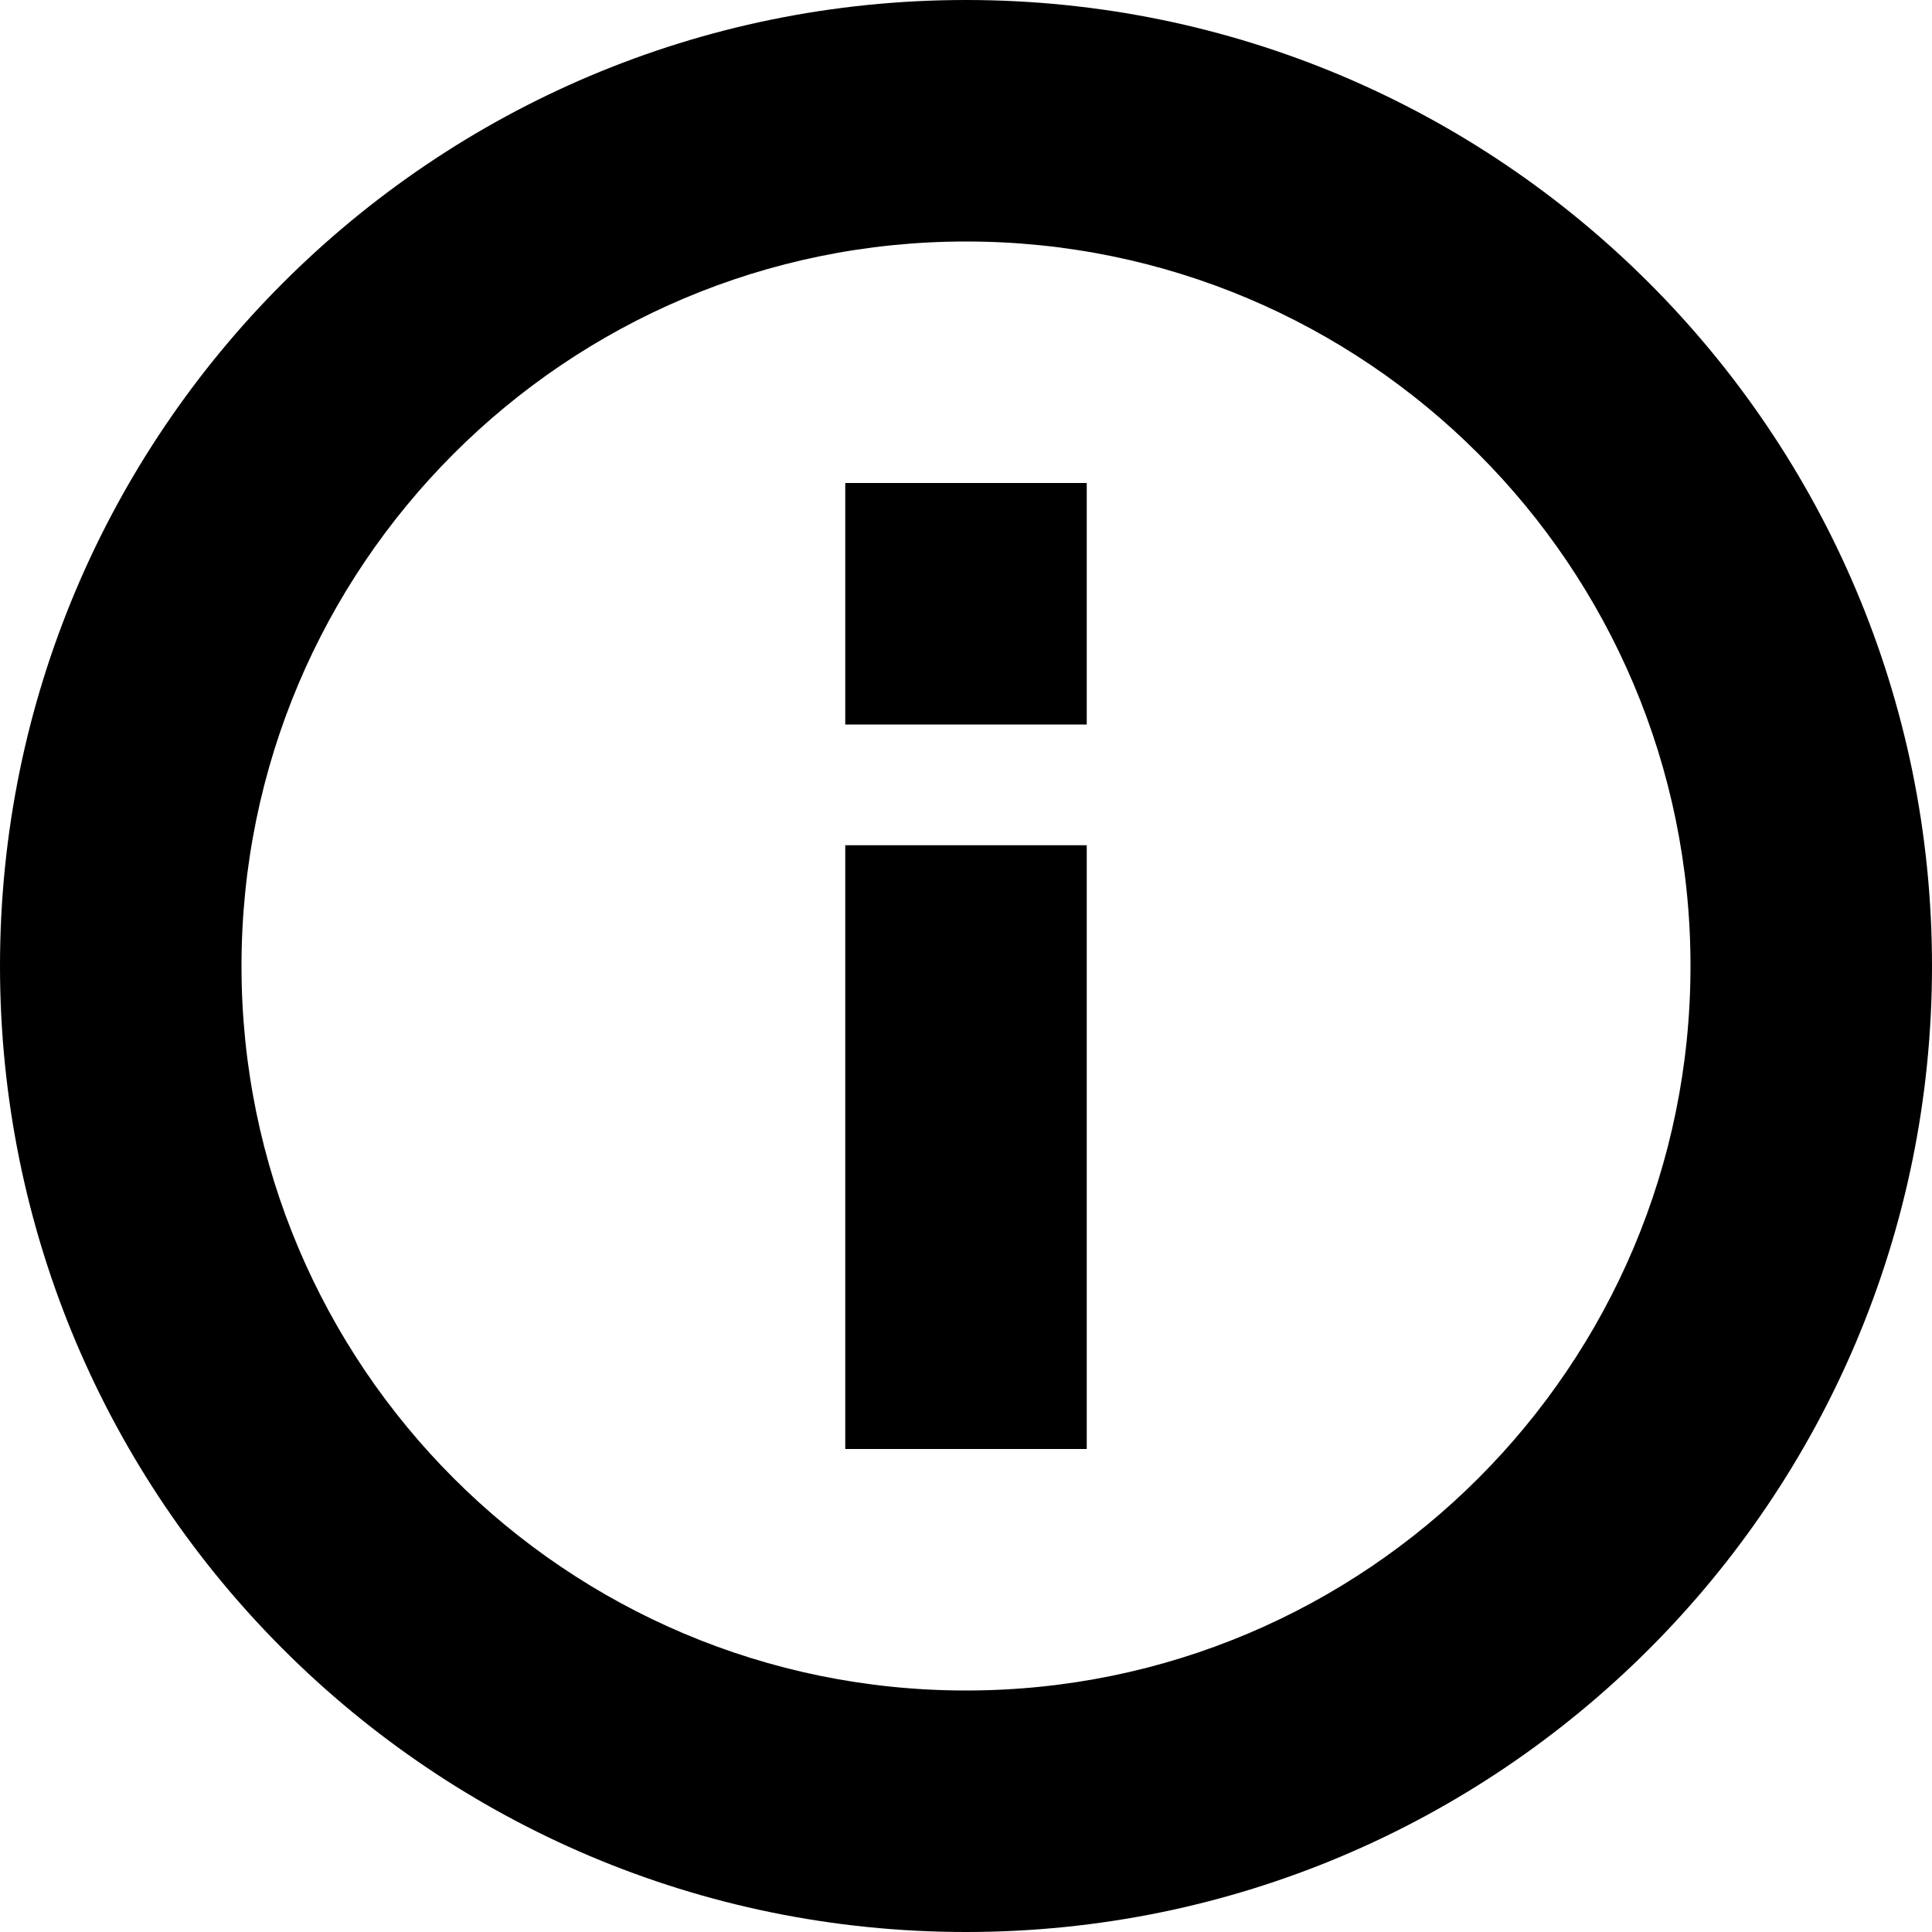
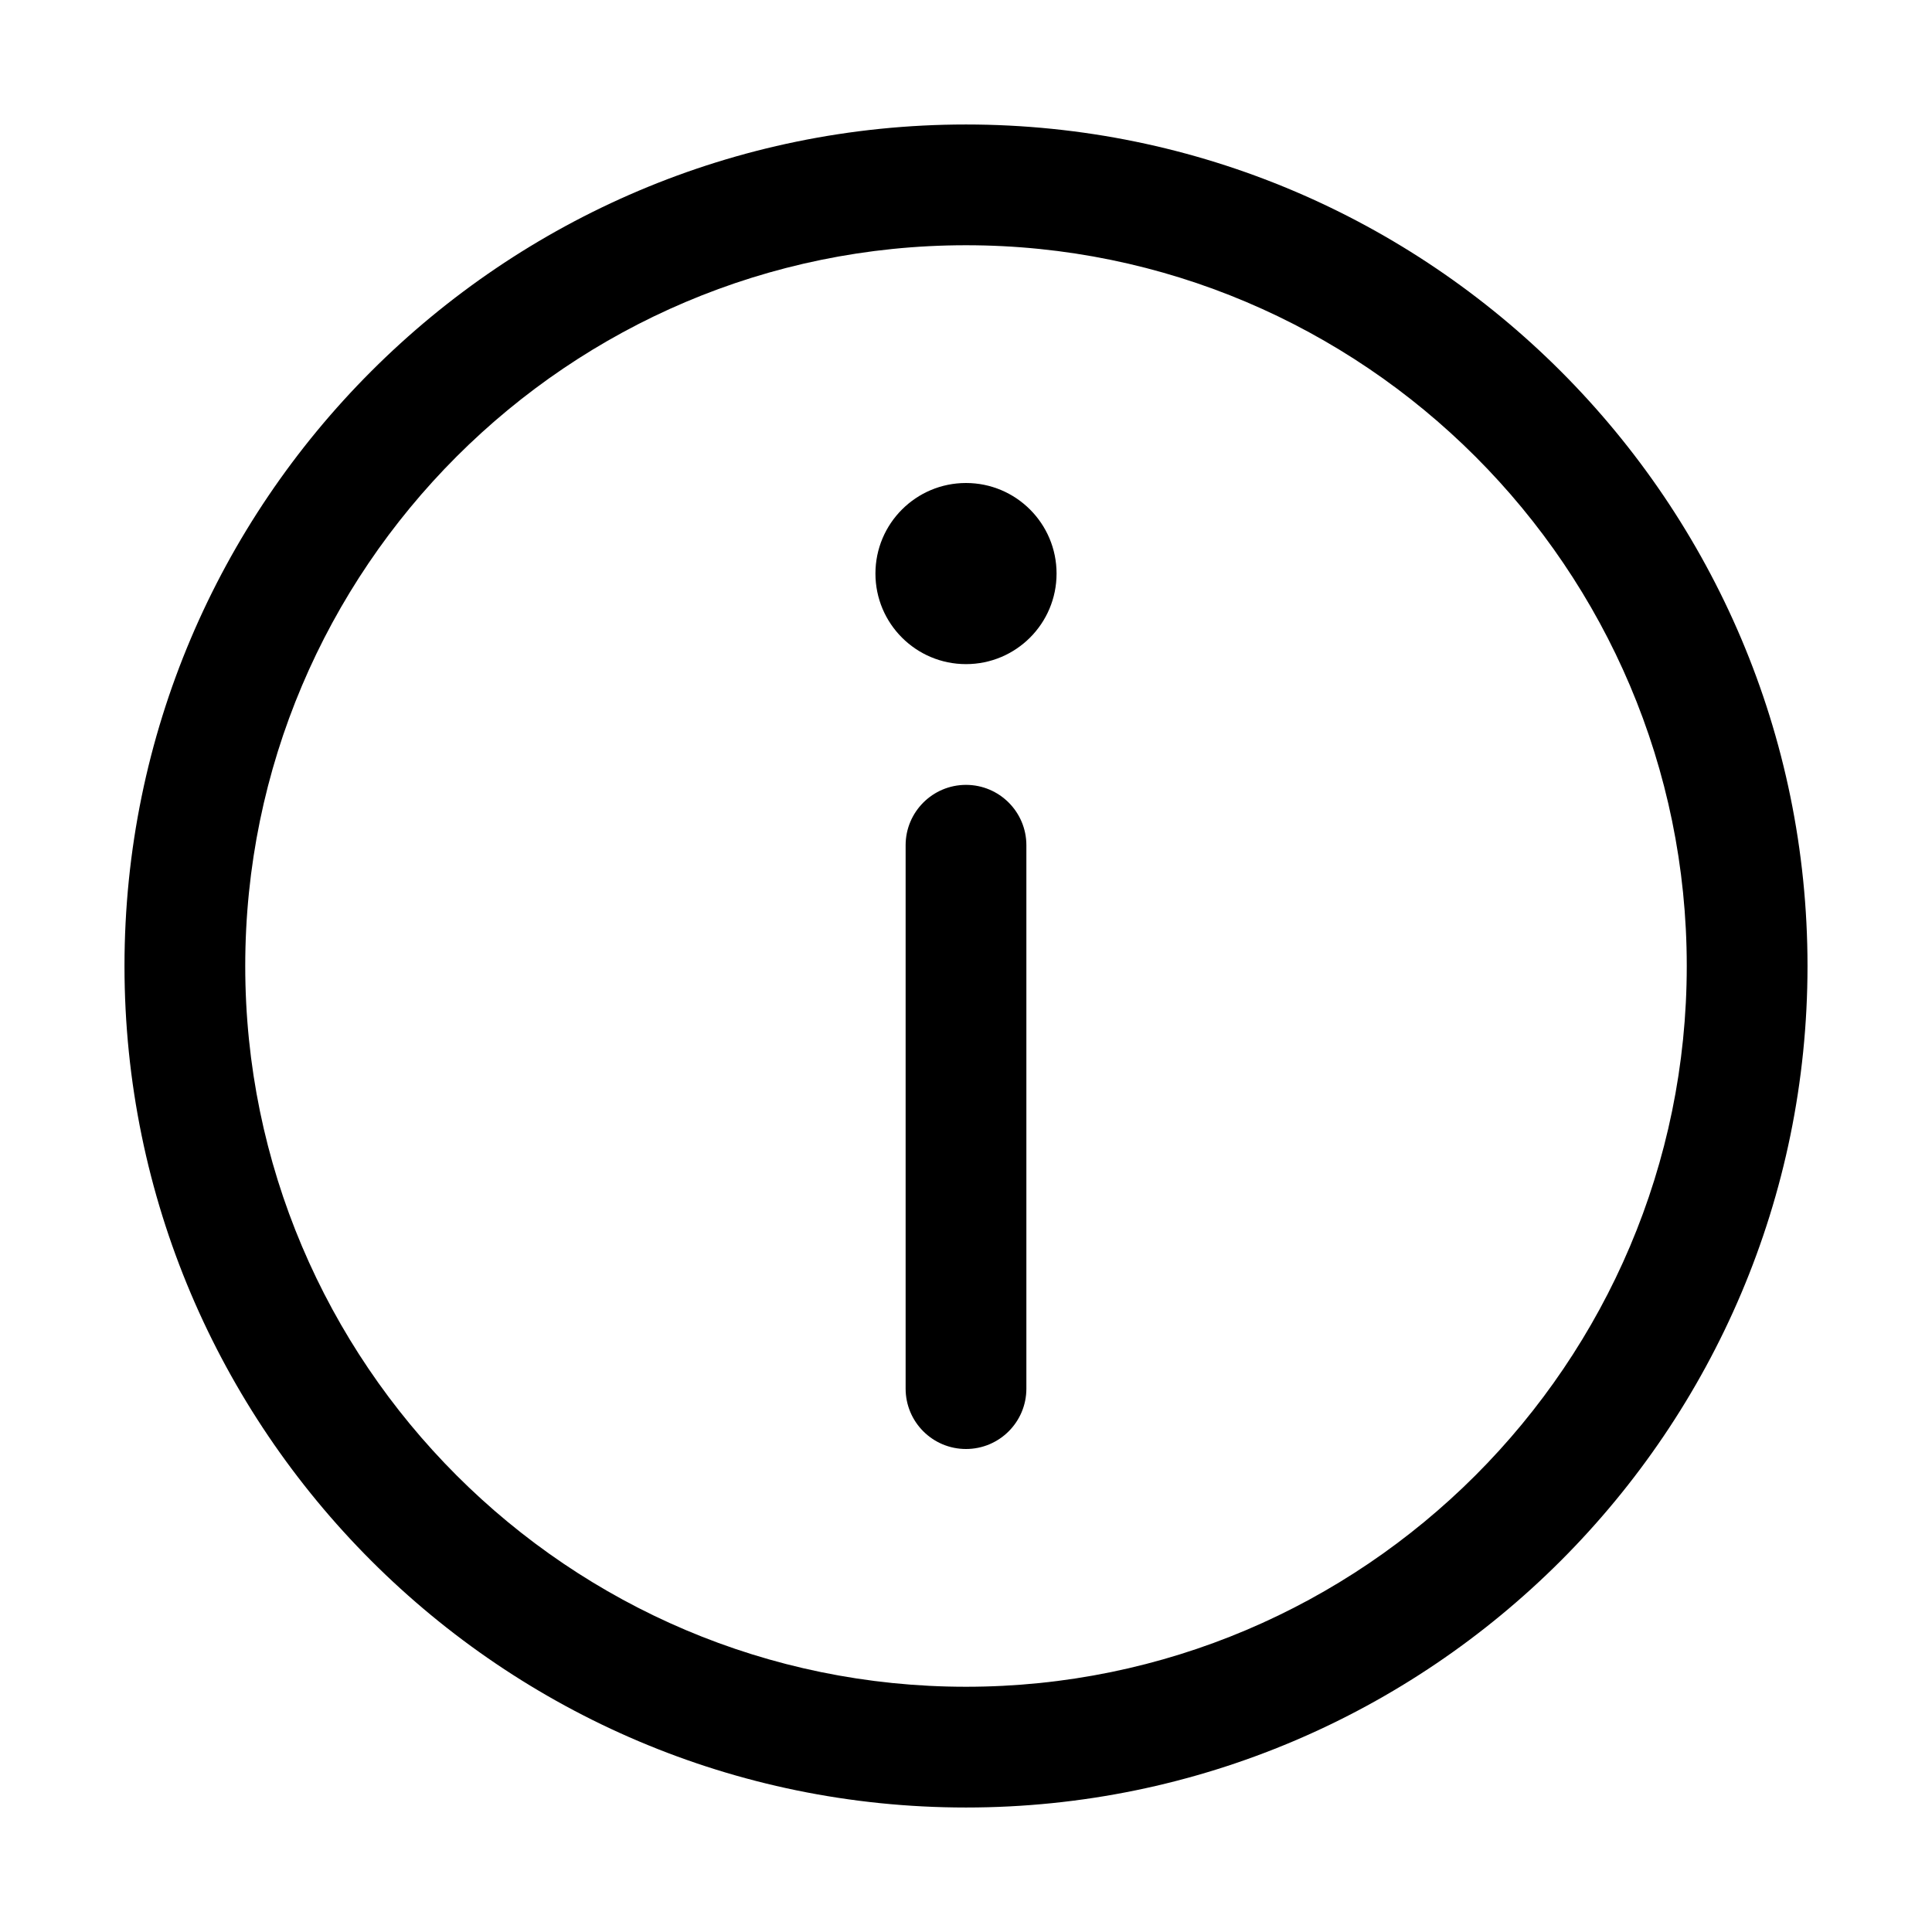
- <svg xmlns="http://www.w3.org/2000/svg" t="1660529805499" class="icon" viewBox="0 0 1024 1024" version="1.1" p-id="3190" width="200" height="200">
-   <defs>
-     <style type="text/css">@font-face { font-family: "Leelawadee UI Web"; src: url("https://static2.sharepointonline.com/files/fabric/assets/fonts/leelawadeeui-thai/leelawadeeui-light.woff2") format("woff2"), url("https://static2.sharepointonline.com/files/fabric/assets/fonts/leelawadeeui-thai/leelawadeeui-light.woff") format("woff"); font-weight: 100; font-style: normal; font-display: swap; }
- @font-face { font-family: "Leelawadee UI Web"; src: url("https://static2.sharepointonline.com/files/fabric/assets/fonts/leelawadeeui-thai/leelawadeeui-semilight.woff2") format("woff2"), url("https://static2.sharepointonline.com/files/fabric/assets/fonts/leelawadeeui-thai/leelawadeeui-semilight.woff") format("woff"); font-weight: 300; font-style: normal; font-display: swap; }
- @font-face { font-family: "Leelawadee UI Web"; src: url("https://static2.sharepointonline.com/files/fabric/assets/fonts/leelawadeeui-thai/leelawadeeui-regular.woff2") format("woff2"), url("https://static2.sharepointonline.com/files/fabric/assets/fonts/leelawadeeui-thai/leelawadeeui-regular.woff") format("woff"); font-weight: 400; font-style: normal; font-display: swap; }
- @font-face { font-family: "Leelawadee UI Web"; src: url("https://static2.sharepointonline.com/files/fabric/assets/fonts/leelawadeeui-thai/leelawadeeui-semibold.woff2") format("woff2"), url("https://static2.sharepointonline.com/files/fabric/assets/fonts/leelawadeeui-thai/leelawadeeui-semibold.woff") format("woff"); font-weight: 600; font-style: normal; font-display: swap; }
- @font-face { font-family: "Leelawadee UI Web"; src: url("https://static2.sharepointonline.com/files/fabric/assets/fonts/leelawadeeui-thai/leelawadeeui-bold.woff2") format("woff2"), url("https://static2.sharepointonline.com/files/fabric/assets/fonts/leelawadeeui-thai/leelawadeeui-bold.woff") format("woff"); font-weight: 700; font-style: normal; font-display: swap; }
- @font-face { font-family: "Segoe UI Web (Arabic)"; src: url("https://static2.sharepointonline.com/files/fabric/assets/fonts/segoeui-arabic/segoeui-light.woff2") format("woff2"), url("https://static2.sharepointonline.com/files/fabric/assets/fonts/segoeui-arabic/segoeui-light.woff") format("woff"); font-weight: 100; font-style: normal; font-display: swap; }
- @font-face { font-family: "Segoe UI Web (Arabic)"; src: url("https://static2.sharepointonline.com/files/fabric/assets/fonts/segoeui-arabic/segoeui-semilight.woff2") format("woff2"), url("https://static2.sharepointonline.com/files/fabric/assets/fonts/segoeui-arabic/segoeui-semilight.woff") format("woff"); font-weight: 300; font-style: normal; font-display: swap; }
- @font-face { font-family: "Segoe UI Web (Arabic)"; src: url("https://static2.sharepointonline.com/files/fabric/assets/fonts/segoeui-arabic/segoeui-regular.woff2") format("woff2"), url("https://static2.sharepointonline.com/files/fabric/assets/fonts/segoeui-arabic/segoeui-regular.woff") format("woff"); font-weight: 400; font-style: normal; font-display: swap; }
- @font-face { font-family: "Segoe UI Web (Arabic)"; src: url("https://static2.sharepointonline.com/files/fabric/assets/fonts/segoeui-arabic/segoeui-semibold.woff2") format("woff2"), url("https://static2.sharepointonline.com/files/fabric/assets/fonts/segoeui-arabic/segoeui-semibold.woff") format("woff"); font-weight: 600; font-style: normal; font-display: swap; }
- @font-face { font-family: "Segoe UI Web (Arabic)"; src: url("https://static2.sharepointonline.com/files/fabric/assets/fonts/segoeui-arabic/segoeui-bold.woff2") format("woff2"), url("https://static2.sharepointonline.com/files/fabric/assets/fonts/segoeui-arabic/segoeui-bold.woff") format("woff"); font-weight: 700; font-style: normal; font-display: swap; }
- @font-face { font-family: "Segoe UI Web (Cyrillic)"; src: url("https://static2.sharepointonline.com/files/fabric/assets/fonts/segoeui-cyrillic/segoeui-light.woff2") format("woff2"), url("https://static2.sharepointonline.com/files/fabric/assets/fonts/segoeui-cyrillic/segoeui-light.woff") format("woff"); font-weight: 100; font-style: normal; font-display: swap; }
- @font-face { font-family: "Segoe UI Web (Cyrillic)"; src: url("https://static2.sharepointonline.com/files/fabric/assets/fonts/segoeui-cyrillic/segoeui-semilight.woff2") format("woff2"), url("https://static2.sharepointonline.com/files/fabric/assets/fonts/segoeui-cyrillic/segoeui-semilight.woff") format("woff"); font-weight: 300; font-style: normal; font-display: swap; }
- @font-face { font-family: "Segoe UI Web (Cyrillic)"; src: url("https://static2.sharepointonline.com/files/fabric/assets/fonts/segoeui-cyrillic/segoeui-regular.woff2") format("woff2"), url("https://static2.sharepointonline.com/files/fabric/assets/fonts/segoeui-cyrillic/segoeui-regular.woff") format("woff"); font-weight: 400; font-style: normal; font-display: swap; }
- @font-face { font-family: "Segoe UI Web (Cyrillic)"; src: url("https://static2.sharepointonline.com/files/fabric/assets/fonts/segoeui-cyrillic/segoeui-semibold.woff2") format("woff2"), url("https://static2.sharepointonline.com/files/fabric/assets/fonts/segoeui-cyrillic/segoeui-semibold.woff") format("woff"); font-weight: 600; font-style: normal; font-display: swap; }
- @font-face { font-family: "Segoe UI Web (Cyrillic)"; src: url("https://static2.sharepointonline.com/files/fabric/assets/fonts/segoeui-cyrillic/segoeui-bold.woff2") format("woff2"), url("https://static2.sharepointonline.com/files/fabric/assets/fonts/segoeui-cyrillic/segoeui-bold.woff") format("woff"); font-weight: 700; font-style: normal; font-display: swap; }
- @font-face { font-family: "Segoe UI Web (East European)"; src: url("https://static2.sharepointonline.com/files/fabric/assets/fonts/segoeui-easteuropean/segoeui-light.woff2") format("woff2"), url("https://static2.sharepointonline.com/files/fabric/assets/fonts/segoeui-easteuropean/segoeui-light.woff") format("woff"); font-weight: 100; font-style: normal; font-display: swap; }
- @font-face { font-family: "Segoe UI Web (East European)"; src: url("https://static2.sharepointonline.com/files/fabric/assets/fonts/segoeui-easteuropean/segoeui-semilight.woff2") format("woff2"), url("https://static2.sharepointonline.com/files/fabric/assets/fonts/segoeui-easteuropean/segoeui-semilight.woff") format("woff"); font-weight: 300; font-style: normal; font-display: swap; }
- @font-face { font-family: "Segoe UI Web (East European)"; src: url("https://static2.sharepointonline.com/files/fabric/assets/fonts/segoeui-easteuropean/segoeui-regular.woff2") format("woff2"), url("https://static2.sharepointonline.com/files/fabric/assets/fonts/segoeui-easteuropean/segoeui-regular.woff") format("woff"); font-weight: 400; font-style: normal; font-display: swap; }
- @font-face { font-family: "Segoe UI Web (East European)"; src: url("https://static2.sharepointonline.com/files/fabric/assets/fonts/segoeui-easteuropean/segoeui-semibold.woff2") format("woff2"), url("https://static2.sharepointonline.com/files/fabric/assets/fonts/segoeui-easteuropean/segoeui-semibold.woff") format("woff"); font-weight: 600; font-style: normal; font-display: swap; }
- @font-face { font-family: "Segoe UI Web (East European)"; src: url("https://static2.sharepointonline.com/files/fabric/assets/fonts/segoeui-easteuropean/segoeui-bold.woff2") format("woff2"), url("https://static2.sharepointonline.com/files/fabric/assets/fonts/segoeui-easteuropean/segoeui-bold.woff") format("woff"); font-weight: 700; font-style: normal; font-display: swap; }
- @font-face { font-family: "Segoe UI Web (Greek)"; src: url("https://static2.sharepointonline.com/files/fabric/assets/fonts/segoeui-greek/segoeui-light.woff2") format("woff2"), url("https://static2.sharepointonline.com/files/fabric/assets/fonts/segoeui-greek/segoeui-light.woff") format("woff"); font-weight: 100; font-style: normal; font-display: swap; }
- @font-face { font-family: "Segoe UI Web (Greek)"; src: url("https://static2.sharepointonline.com/files/fabric/assets/fonts/segoeui-greek/segoeui-semilight.woff2") format("woff2"), url("https://static2.sharepointonline.com/files/fabric/assets/fonts/segoeui-greek/segoeui-semilight.woff") format("woff"); font-weight: 300; font-style: normal; font-display: swap; }
- @font-face { font-family: "Segoe UI Web (Greek)"; src: url("https://static2.sharepointonline.com/files/fabric/assets/fonts/segoeui-greek/segoeui-regular.woff2") format("woff2"), url("https://static2.sharepointonline.com/files/fabric/assets/fonts/segoeui-greek/segoeui-regular.woff") format("woff"); font-weight: 400; font-style: normal; font-display: swap; }
- @font-face { font-family: "Segoe UI Web (Greek)"; src: url("https://static2.sharepointonline.com/files/fabric/assets/fonts/segoeui-greek/segoeui-semibold.woff2") format("woff2"), url("https://static2.sharepointonline.com/files/fabric/assets/fonts/segoeui-greek/segoeui-semibold.woff") format("woff"); font-weight: 600; font-style: normal; font-display: swap; }
- @font-face { font-family: "Segoe UI Web (Greek)"; src: url("https://static2.sharepointonline.com/files/fabric/assets/fonts/segoeui-greek/segoeui-bold.woff2") format("woff2"), url("https://static2.sharepointonline.com/files/fabric/assets/fonts/segoeui-greek/segoeui-bold.woff") format("woff"); font-weight: 700; font-style: normal; font-display: swap; }
- @font-face { font-family: "Segoe UI Web (Hebrew)"; src: url("https://static2.sharepointonline.com/files/fabric/assets/fonts/segoeui-hebrew/segoeui-light.woff2") format("woff2"), url("https://static2.sharepointonline.com/files/fabric/assets/fonts/segoeui-hebrew/segoeui-light.woff") format("woff"); font-weight: 100; font-style: normal; font-display: swap; }
- @font-face { font-family: "Segoe UI Web (Hebrew)"; src: url("https://static2.sharepointonline.com/files/fabric/assets/fonts/segoeui-hebrew/segoeui-semilight.woff2") format("woff2"), url("https://static2.sharepointonline.com/files/fabric/assets/fonts/segoeui-hebrew/segoeui-semilight.woff") format("woff"); font-weight: 300; font-style: normal; font-display: swap; }
- @font-face { font-family: "Segoe UI Web (Hebrew)"; src: url("https://static2.sharepointonline.com/files/fabric/assets/fonts/segoeui-hebrew/segoeui-regular.woff2") format("woff2"), url("https://static2.sharepointonline.com/files/fabric/assets/fonts/segoeui-hebrew/segoeui-regular.woff") format("woff"); font-weight: 400; font-style: normal; font-display: swap; }
- @font-face { font-family: "Segoe UI Web (Hebrew)"; src: url("https://static2.sharepointonline.com/files/fabric/assets/fonts/segoeui-hebrew/segoeui-semibold.woff2") format("woff2"), url("https://static2.sharepointonline.com/files/fabric/assets/fonts/segoeui-hebrew/segoeui-semibold.woff") format("woff"); font-weight: 600; font-style: normal; font-display: swap; }
- @font-face { font-family: "Segoe UI Web (Hebrew)"; src: url("https://static2.sharepointonline.com/files/fabric/assets/fonts/segoeui-hebrew/segoeui-bold.woff2") format("woff2"), url("https://static2.sharepointonline.com/files/fabric/assets/fonts/segoeui-hebrew/segoeui-bold.woff") format("woff"); font-weight: 700; font-style: normal; font-display: swap; }
- @font-face { font-family: "Segoe UI Web (Vietnamese)"; src: url("https://static2.sharepointonline.com/files/fabric/assets/fonts/segoeui-vietnamese/segoeui-light.woff2") format("woff2"), url("https://static2.sharepointonline.com/files/fabric/assets/fonts/segoeui-vietnamese/segoeui-light.woff") format("woff"); font-weight: 100; font-style: normal; font-display: swap; }
- @font-face { font-family: "Segoe UI Web (Vietnamese)"; src: url("https://static2.sharepointonline.com/files/fabric/assets/fonts/segoeui-vietnamese/segoeui-semilight.woff2") format("woff2"), url("https://static2.sharepointonline.com/files/fabric/assets/fonts/segoeui-vietnamese/segoeui-semilight.woff") format("woff"); font-weight: 300; font-style: normal; font-display: swap; }
- @font-face { font-family: "Segoe UI Web (Vietnamese)"; src: url("https://static2.sharepointonline.com/files/fabric/assets/fonts/segoeui-vietnamese/segoeui-regular.woff2") format("woff2"), url("https://static2.sharepointonline.com/files/fabric/assets/fonts/segoeui-vietnamese/segoeui-regular.woff") format("woff"); font-weight: 400; font-style: normal; font-display: swap; }
- @font-face { font-family: "Segoe UI Web (Vietnamese)"; src: url("https://static2.sharepointonline.com/files/fabric/assets/fonts/segoeui-vietnamese/segoeui-semibold.woff2") format("woff2"), url("https://static2.sharepointonline.com/files/fabric/assets/fonts/segoeui-vietnamese/segoeui-semibold.woff") format("woff"); font-weight: 600; font-style: normal; font-display: swap; }
- @font-face { font-family: "Segoe UI Web (Vietnamese)"; src: url("https://static2.sharepointonline.com/files/fabric/assets/fonts/segoeui-vietnamese/segoeui-bold.woff2") format("woff2"), url("https://static2.sharepointonline.com/files/fabric/assets/fonts/segoeui-vietnamese/segoeui-bold.woff") format("woff"); font-weight: 700; font-style: normal; font-display: swap; }
- @font-face { font-family: "Segoe UI Web (West European)"; src: local("Segoe UI Light"), url("https://static2.sharepointonline.com/files/fabric/assets/fonts/segoeui-westeuropean/segoeui-light.woff2") format("woff2"), url("https://static2.sharepointonline.com/files/fabric/assets/fonts/segoeui-westeuropean/segoeui-light.woff") format("woff"); font-weight: 100; font-style: normal; font-display: swap; }
- @font-face { font-family: "Segoe UI Web (West European)"; src: local("Segoe UI SemiLight"), url("https://static2.sharepointonline.com/files/fabric/assets/fonts/segoeui-westeuropean/segoeui-semilight.woff2") format("woff2"), url("https://static2.sharepointonline.com/files/fabric/assets/fonts/segoeui-westeuropean/segoeui-semilight.woff") format("woff"); font-weight: 300; font-style: normal; font-display: swap; }
- @font-face { font-family: "Segoe UI Web (West European)"; src: local("Segoe UI"), url("https://static2.sharepointonline.com/files/fabric/assets/fonts/segoeui-westeuropean/segoeui-regular.woff2") format("woff2"), url("https://static2.sharepointonline.com/files/fabric/assets/fonts/segoeui-westeuropean/segoeui-regular.woff") format("woff"); font-weight: 400; font-style: normal; font-display: swap; }
- @font-face { font-family: "Segoe UI Web (West European)"; src: local("Segoe UI SemiBold"), url("https://static2.sharepointonline.com/files/fabric/assets/fonts/segoeui-westeuropean/segoeui-semibold.woff2") format("woff2"), url("https://static2.sharepointonline.com/files/fabric/assets/fonts/segoeui-westeuropean/segoeui-semibold.woff") format("woff"); font-weight: 600; font-style: normal; font-display: swap; }
- @font-face { font-family: "Segoe UI Web (West European)"; src: local("Segoe UI Bold"), url("https://static2.sharepointonline.com/files/fabric/assets/fonts/segoeui-westeuropean/segoeui-bold.woff2") format("woff2"), url("https://static2.sharepointonline.com/files/fabric/assets/fonts/segoeui-westeuropean/segoeui-bold.woff") format("woff"); font-weight: 700; font-style: normal; font-display: swap; }
- @font-face { src: url("https://static2.sharepointonline.com/files/fabric/assets/fonts/selawik/selawik-light.woff2") format("woff2"), url("https://static2.sharepointonline.com/files/fabric/assets/fonts/selawik/selawik-light.woff") format("woff"); font-weight: 100; font-style: normal; font-display: swap; }
- @font-face { src: url("https://static2.sharepointonline.com/files/fabric/assets/fonts/selawik/selawik-semilight.woff2") format("woff2"), url("https://static2.sharepointonline.com/files/fabric/assets/fonts/selawik/selawik-semilight.woff") format("woff"); font-weight: 300; font-style: normal; font-display: swap; }
- @font-face { src: url("https://static2.sharepointonline.com/files/fabric/assets/fonts/selawik/selawik-regular.woff2") format("woff2"), url("https://static2.sharepointonline.com/files/fabric/assets/fonts/selawik/selawik-regular.woff") format("woff"); font-weight: 400; font-style: normal; font-display: swap; }
- @font-face { src: url("https://static2.sharepointonline.com/files/fabric/assets/fonts/selawik/selawik-semibold.woff2") format("woff2"), url("https://static2.sharepointonline.com/files/fabric/assets/fonts/selawik/selawik-semibold.woff") format("woff"); font-weight: 600; font-style: normal; font-display: swap; }
- @font-face { src: url("https://static2.sharepointonline.com/files/fabric/assets/fonts/selawik/selawik-bold.woff2") format("woff2"), url("https://static2.sharepointonline.com/files/fabric/assets/fonts/selawik/selawik-bold.woff") format("woff"); font-weight: 700; font-style: normal; font-display: swap; }
- @font-face { font-family: "Segoe UI Web (Armenian)"; src: url("https://static2.sharepointonline.com/files/fabric/assets/fonts/segoeui-armenian/segoeui-light.woff2") format("woff2"), url("https://static2.sharepointonline.com/files/fabric/assets/fonts/segoeui-armenian/segoeui-light.woff") format("woff"); font-weight: 100; font-style: normal; font-display: swap; }
- @font-face { font-family: "Segoe UI Web (Armenian)"; src: url("https://static2.sharepointonline.com/files/fabric/assets/fonts/segoeui-armenian/segoeui-semilight.woff2") format("woff2"), url("https://static2.sharepointonline.com/files/fabric/assets/fonts/segoeui-armenian/segoeui-semilight.woff") format("woff"); font-weight: 300; font-style: normal; font-display: swap; }
- @font-face { font-family: "Segoe UI Web (Armenian)"; src: url("https://static2.sharepointonline.com/files/fabric/assets/fonts/segoeui-armenian/segoeui-regular.woff2") format("woff2"), url("https://static2.sharepointonline.com/files/fabric/assets/fonts/segoeui-armenian/segoeui-regular.woff") format("woff"); font-weight: 400; font-style: normal; font-display: swap; }
- @font-face { font-family: "Segoe UI Web (Armenian)"; src: url("https://static2.sharepointonline.com/files/fabric/assets/fonts/segoeui-armenian/segoeui-semibold.woff2") format("woff2"), url("https://static2.sharepointonline.com/files/fabric/assets/fonts/segoeui-armenian/segoeui-semibold.woff") format("woff"); font-weight: 600; font-style: normal; font-display: swap; }
- @font-face { font-family: "Segoe UI Web (Armenian)"; src: url("https://static2.sharepointonline.com/files/fabric/assets/fonts/segoeui-armenian/segoeui-bold.woff2") format("woff2"), url("https://static2.sharepointonline.com/files/fabric/assets/fonts/segoeui-armenian/segoeui-bold.woff") format("woff"); font-weight: 700; font-style: normal; font-display: swap; }
- @font-face { font-family: "Segoe UI Web (Georgian)"; src: url("https://static2.sharepointonline.com/files/fabric/assets/fonts/segoeui-georgian/segoeui-light.woff2") format("woff2"), url("https://static2.sharepointonline.com/files/fabric/assets/fonts/segoeui-georgian/segoeui-light.woff") format("woff"); font-weight: 100; font-style: normal; font-display: swap; }
- @font-face { font-family: "Segoe UI Web (Georgian)"; src: url("https://static2.sharepointonline.com/files/fabric/assets/fonts/segoeui-georgian/segoeui-semilight.woff2") format("woff2"), url("https://static2.sharepointonline.com/files/fabric/assets/fonts/segoeui-georgian/segoeui-semilight.woff") format("woff"); font-weight: 300; font-style: normal; font-display: swap; }
- @font-face { font-family: "Segoe UI Web (Georgian)"; src: url("https://static2.sharepointonline.com/files/fabric/assets/fonts/segoeui-georgian/segoeui-regular.woff2") format("woff2"), url("https://static2.sharepointonline.com/files/fabric/assets/fonts/segoeui-georgian/segoeui-regular.woff") format("woff"); font-weight: 400; font-style: normal; font-display: swap; }
- @font-face { font-family: "Segoe UI Web (Georgian)"; src: url("https://static2.sharepointonline.com/files/fabric/assets/fonts/segoeui-georgian/segoeui-semibold.woff2") format("woff2"), url("https://static2.sharepointonline.com/files/fabric/assets/fonts/segoeui-georgian/segoeui-semibold.woff") format("woff"); font-weight: 600; font-style: normal; font-display: swap; }
- @font-face { font-family: "Segoe UI Web (Georgian)"; src: url("https://static2.sharepointonline.com/files/fabric/assets/fonts/segoeui-georgian/segoeui-bold.woff2") format("woff2"), url("https://static2.sharepointonline.com/files/fabric/assets/fonts/segoeui-georgian/segoeui-bold.woff") format("woff"); font-weight: 700; font-style: normal; font-display: swap; }
- @font-face { font-family: "Leelawadee UI Web"; src: url("https://static2.sharepointonline.com/files/fabric/assets/fonts/leelawadeeui-thai/leelawadeeui-semilight.woff2") format("woff2"), url("https://static2.sharepointonline.com/files/fabric/assets/fonts/leelawadeeui-thai/leelawadeeui-semilight.woff") format("woff"); font-weight: 100; font-style: normal; font-display: swap; }
- @font-face { font-family: "Leelawadee UI Web"; src: url("https://static2.sharepointonline.com/files/fabric/assets/fonts/leelawadeeui-thai/leelawadeeui-bold.woff2") format("woff2"), url("https://static2.sharepointonline.com/files/fabric/assets/fonts/leelawadeeui-thai/leelawadeeui-bold.woff") format("woff"); font-weight: 600; font-style: normal; font-display: swap; }
- @font-face { font-family: FabricMDL2Icons; src: url("fabric-icons.woff") format("woff"); }
- </style>
-   </defs>
-   <path d="M512 896c212.077 0 384-171.923 384-384s-171.923-384-384-384-384 171.923-384 384 171.923 384 384 384z m0 128c-282.771 0-512-229.229-512-512S229.229 0 512 0s512 229.229 512 512-229.229 512-512 512zM448 448h128v320H448V448z m0-192h128v128H448V256z" p-id="3191" />
+ <svg xmlns="http://www.w3.org/2000/svg" t="1661834452005" class="icon" viewBox="0 0 1024 1024" version="1.1" p-id="2367" width="200" height="200">
+   <path d="M512 958.017c-245.92 0-446.017-200.064-446.017-446.017 0-245.92 200.095-446.017 446.017-446.017 245.952 0 446.017 200.064 446.017 446.017S757.952 958.017 512 958.017zM512 129.983c-210.656 0-382.017 171.359-382.017 382.017 0 210.625 171.359 382.017 382.017 382.017 210.625 0 382.017-171.359 382.017-382.017S722.625 129.983 512 129.983z" p-id="2368" />
+   <path d="M464 304c0 26.51 21.49 48 48 48s48-21.49 48-48-21.49-48-48-48S464 277.49 464 304z" p-id="2369" />
+   <path d="M512 768c-17.665 0-32.001-14.303-32.001-32.001L479.999 448c0-17.665 14.336-32.001 32.001-32.001s32.001 14.336 32.001 32.001l0 287.999C544.001 753.697 529.665 768 512 768z" p-id="2370" />
</svg>
